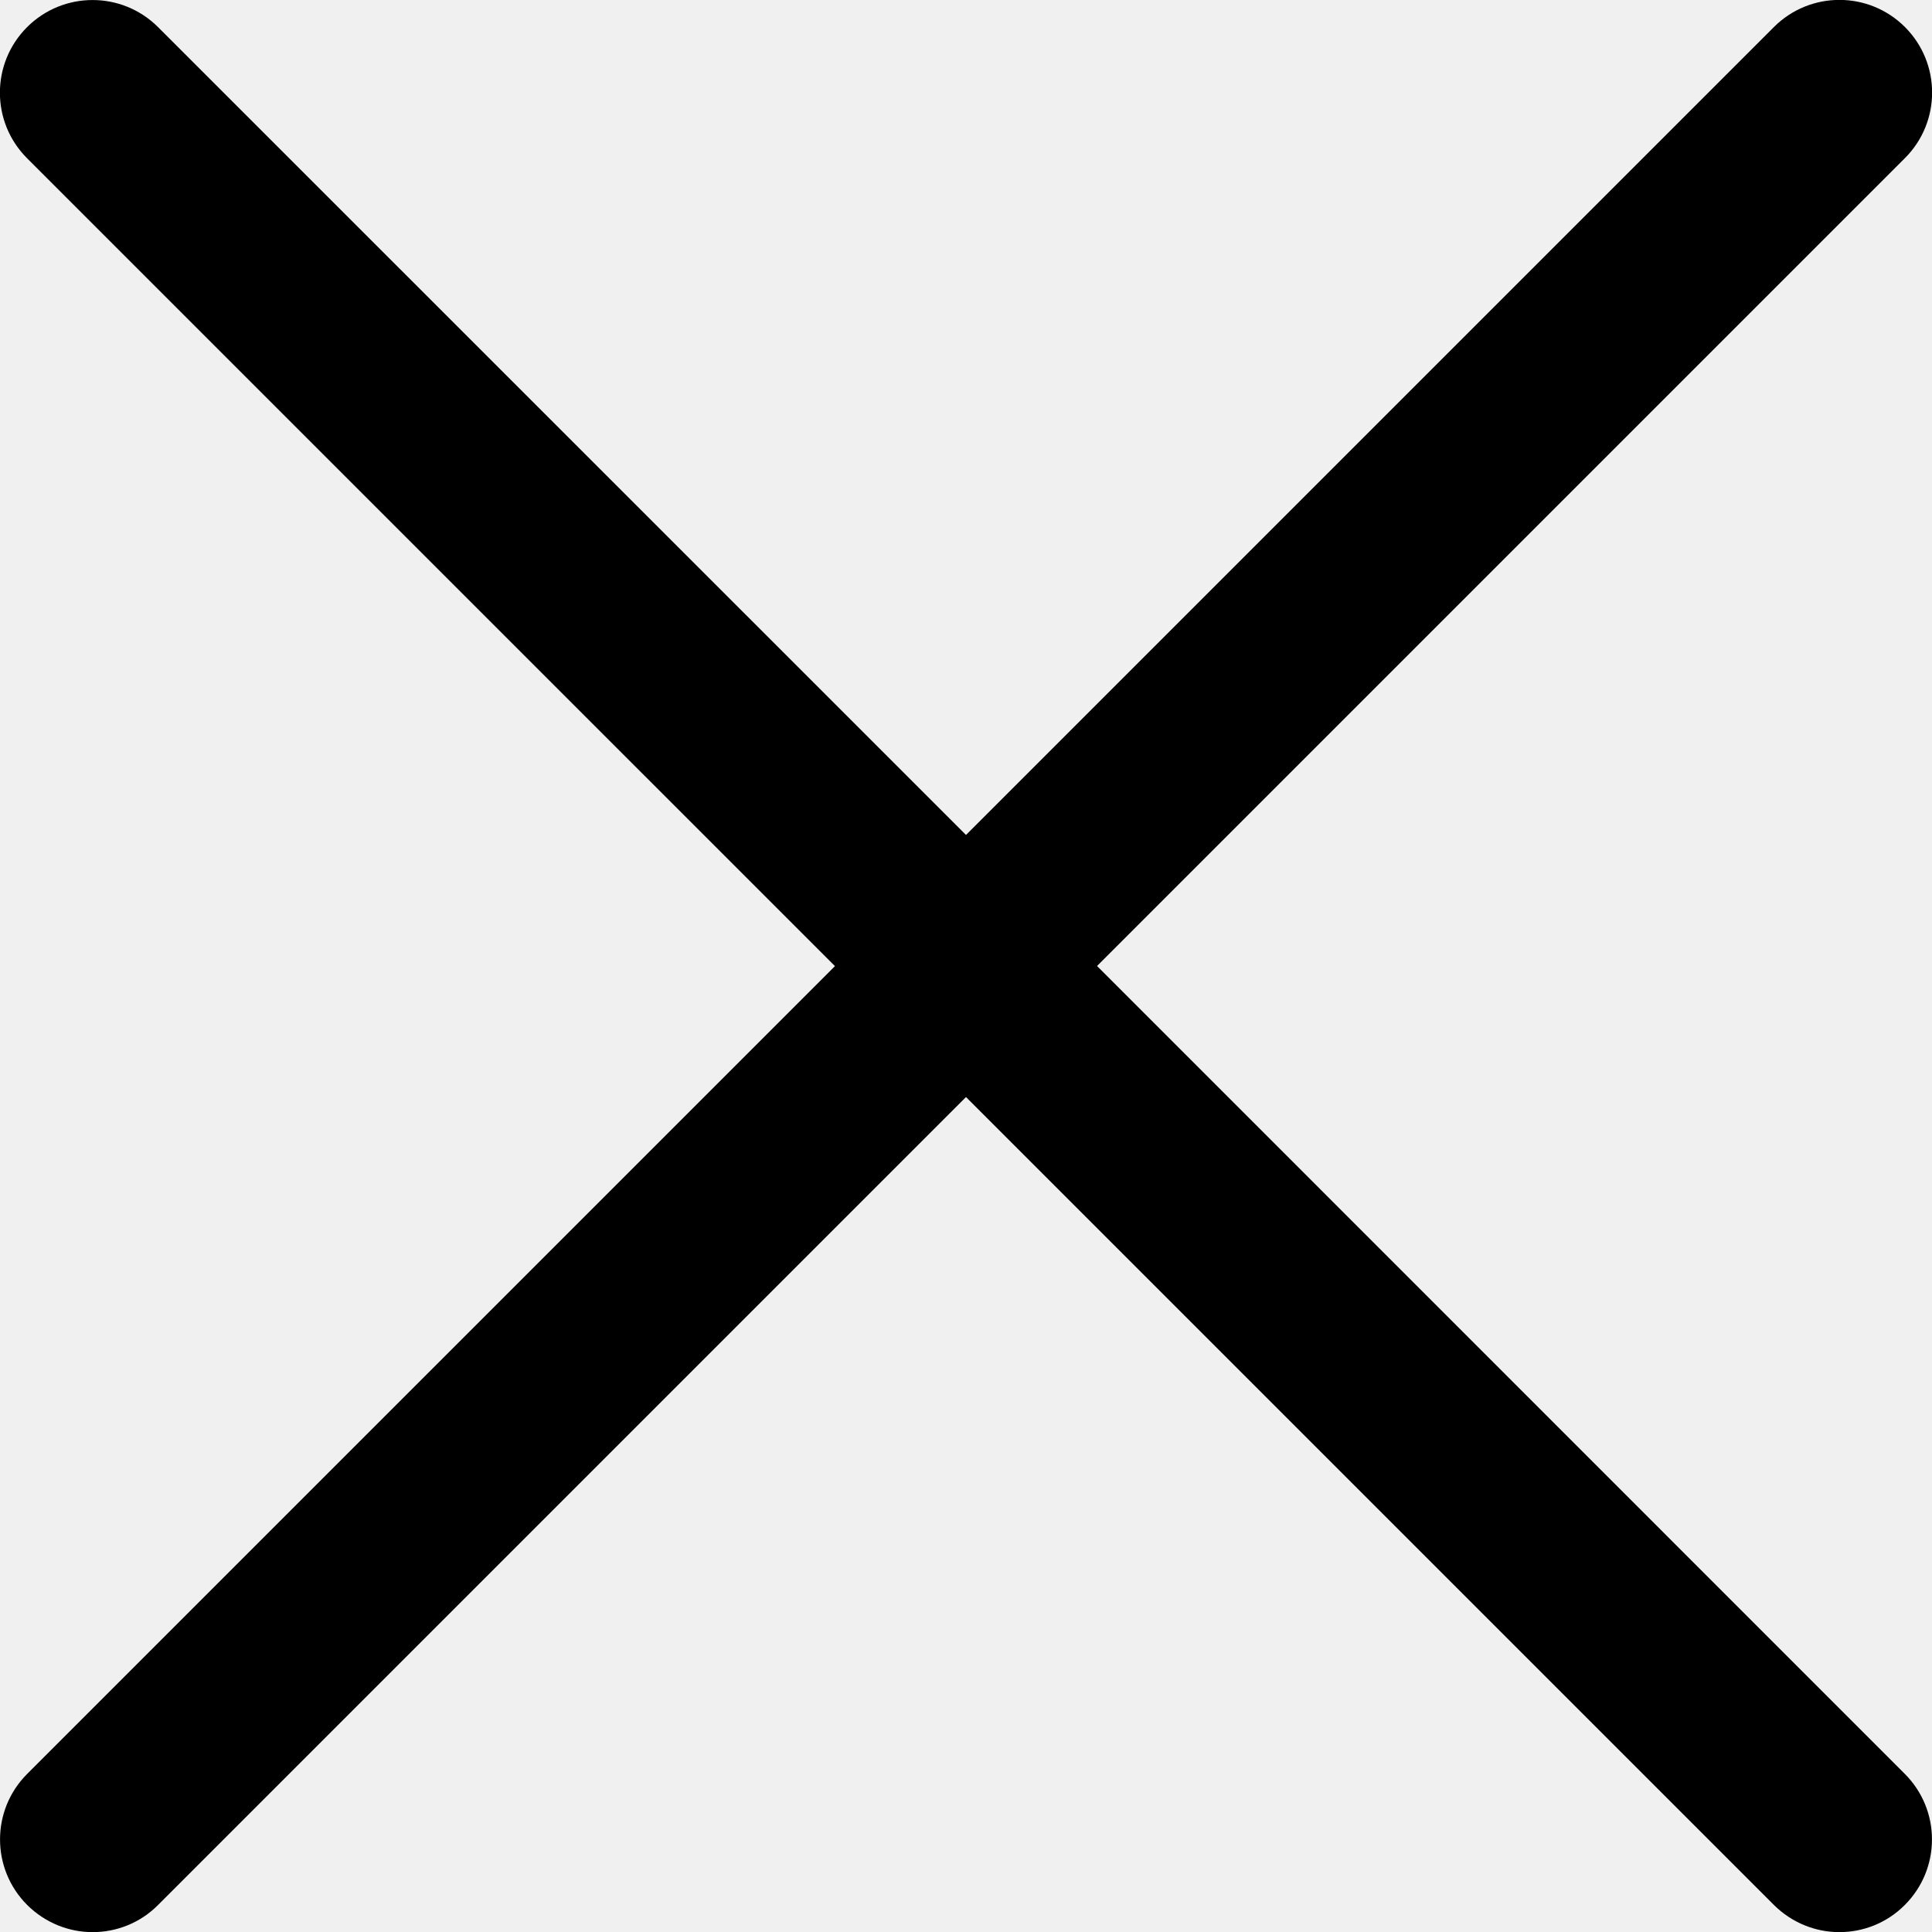
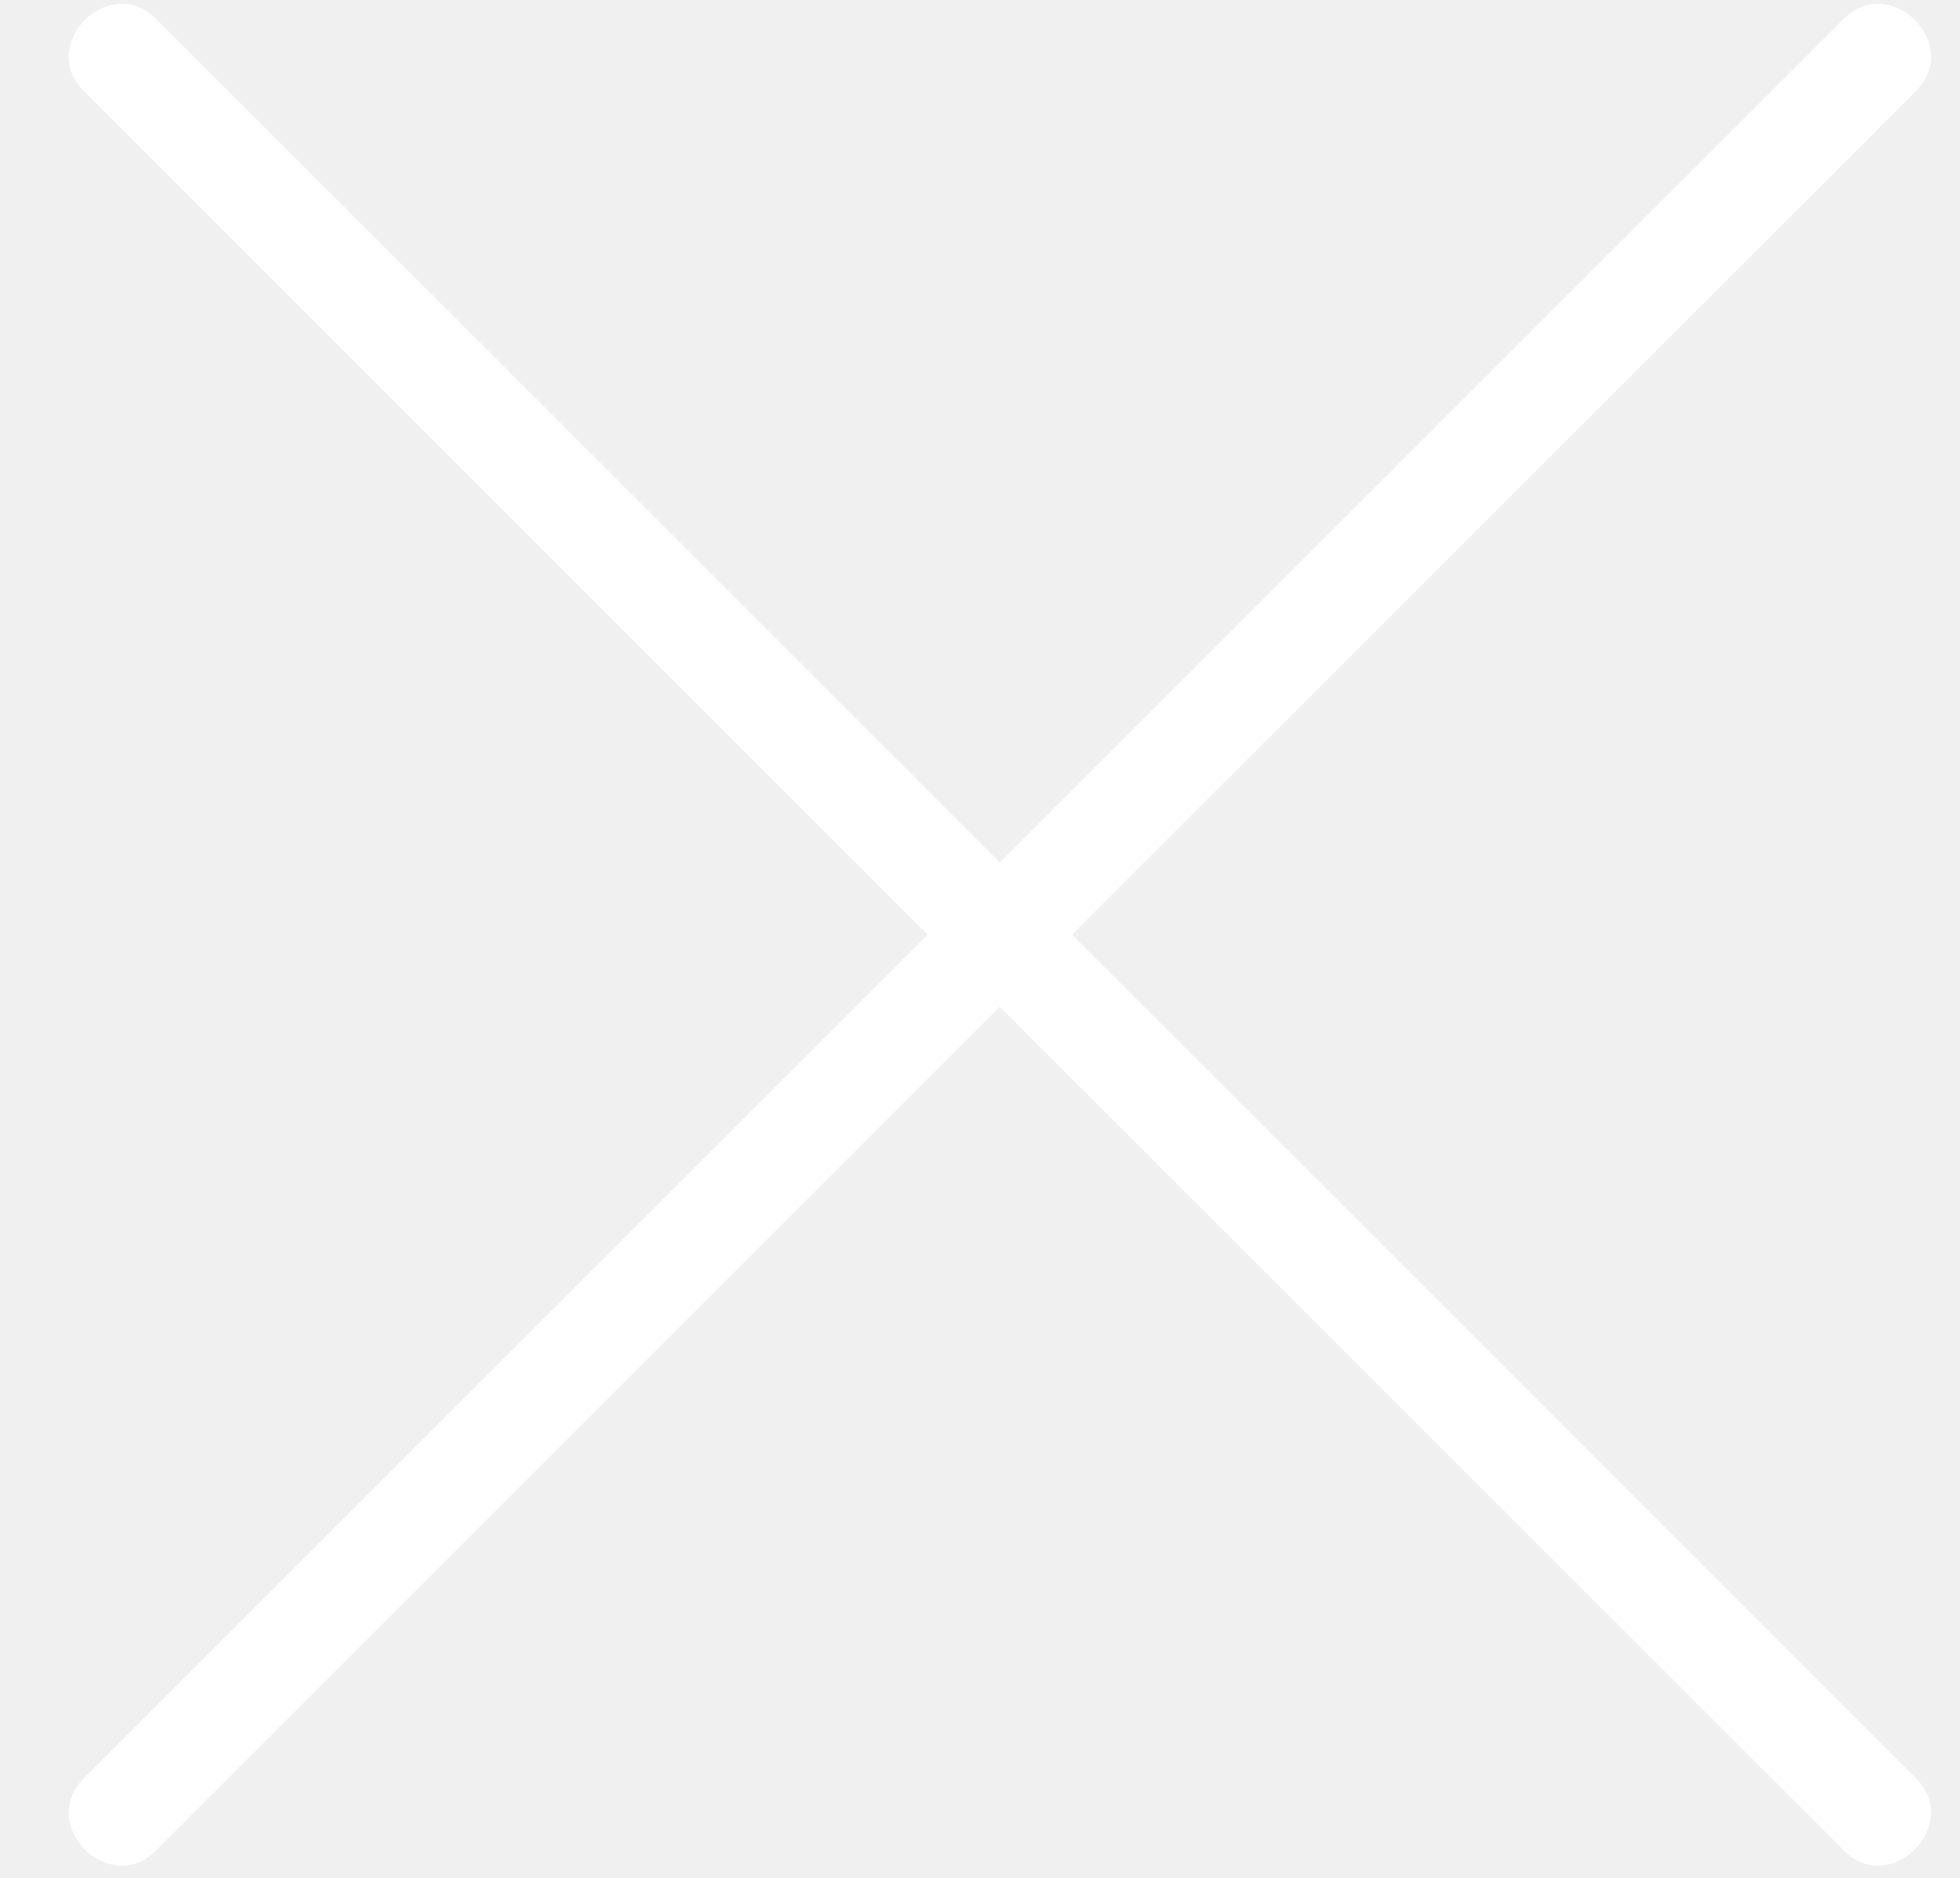
- <svg xmlns="http://www.w3.org/2000/svg" version="1.1" viewBox="0 0 15.642 15.642" enable-background="new 0 0 15.642 15.642">
-   <path fill-rule="evenodd" d="M8.882,7.821l6.541-6.541c0.293-0.293,0.293-0.768,0-1.061  c-0.293-0.293-0.768-0.293-1.061,0L7.821,6.76L1.28,0.22c-0.293-0.293-0.768-0.293-1.061,0c-0.293,0.293-0.293,0.768,0,1.061  l6.541,6.541L0.22,14.362c-0.293,0.293-0.293,0.768,0,1.061c0.147,0.146,0.338,0.22,0.53,0.22s0.384-0.073,0.53-0.22l6.541-6.541  l6.541,6.541c0.147,0.146,0.338,0.22,0.53,0.22c0.192,0,0.384-0.073,0.53-0.22c0.293-0.293,0.293-0.768,0-1.061L8.882,7.821z" />
+ <svg xmlns="http://www.w3.org/2000/svg" width="24" height="23" viewBox="0 0 24 23">
+   <g>
+     <g>
+       <path fill="#fff" d="M1.025 1.113l21.553 21.553c.57.57 1.454-.314.884-.884C16.278 14.598 9.092 7.414 1.909.23c-.57-.57-1.454.314-.884.884z" />
+     </g>
+     <g>
+       <path fill="#fff" d="M22.578.23L1.025 21.783c-.57.57.314 1.454.884.884 7.184-7.184 14.368-14.37 21.553-21.553.57-.57-.314-1.454-.884-.884z" />
+     </g>
+   </g>
</svg>
